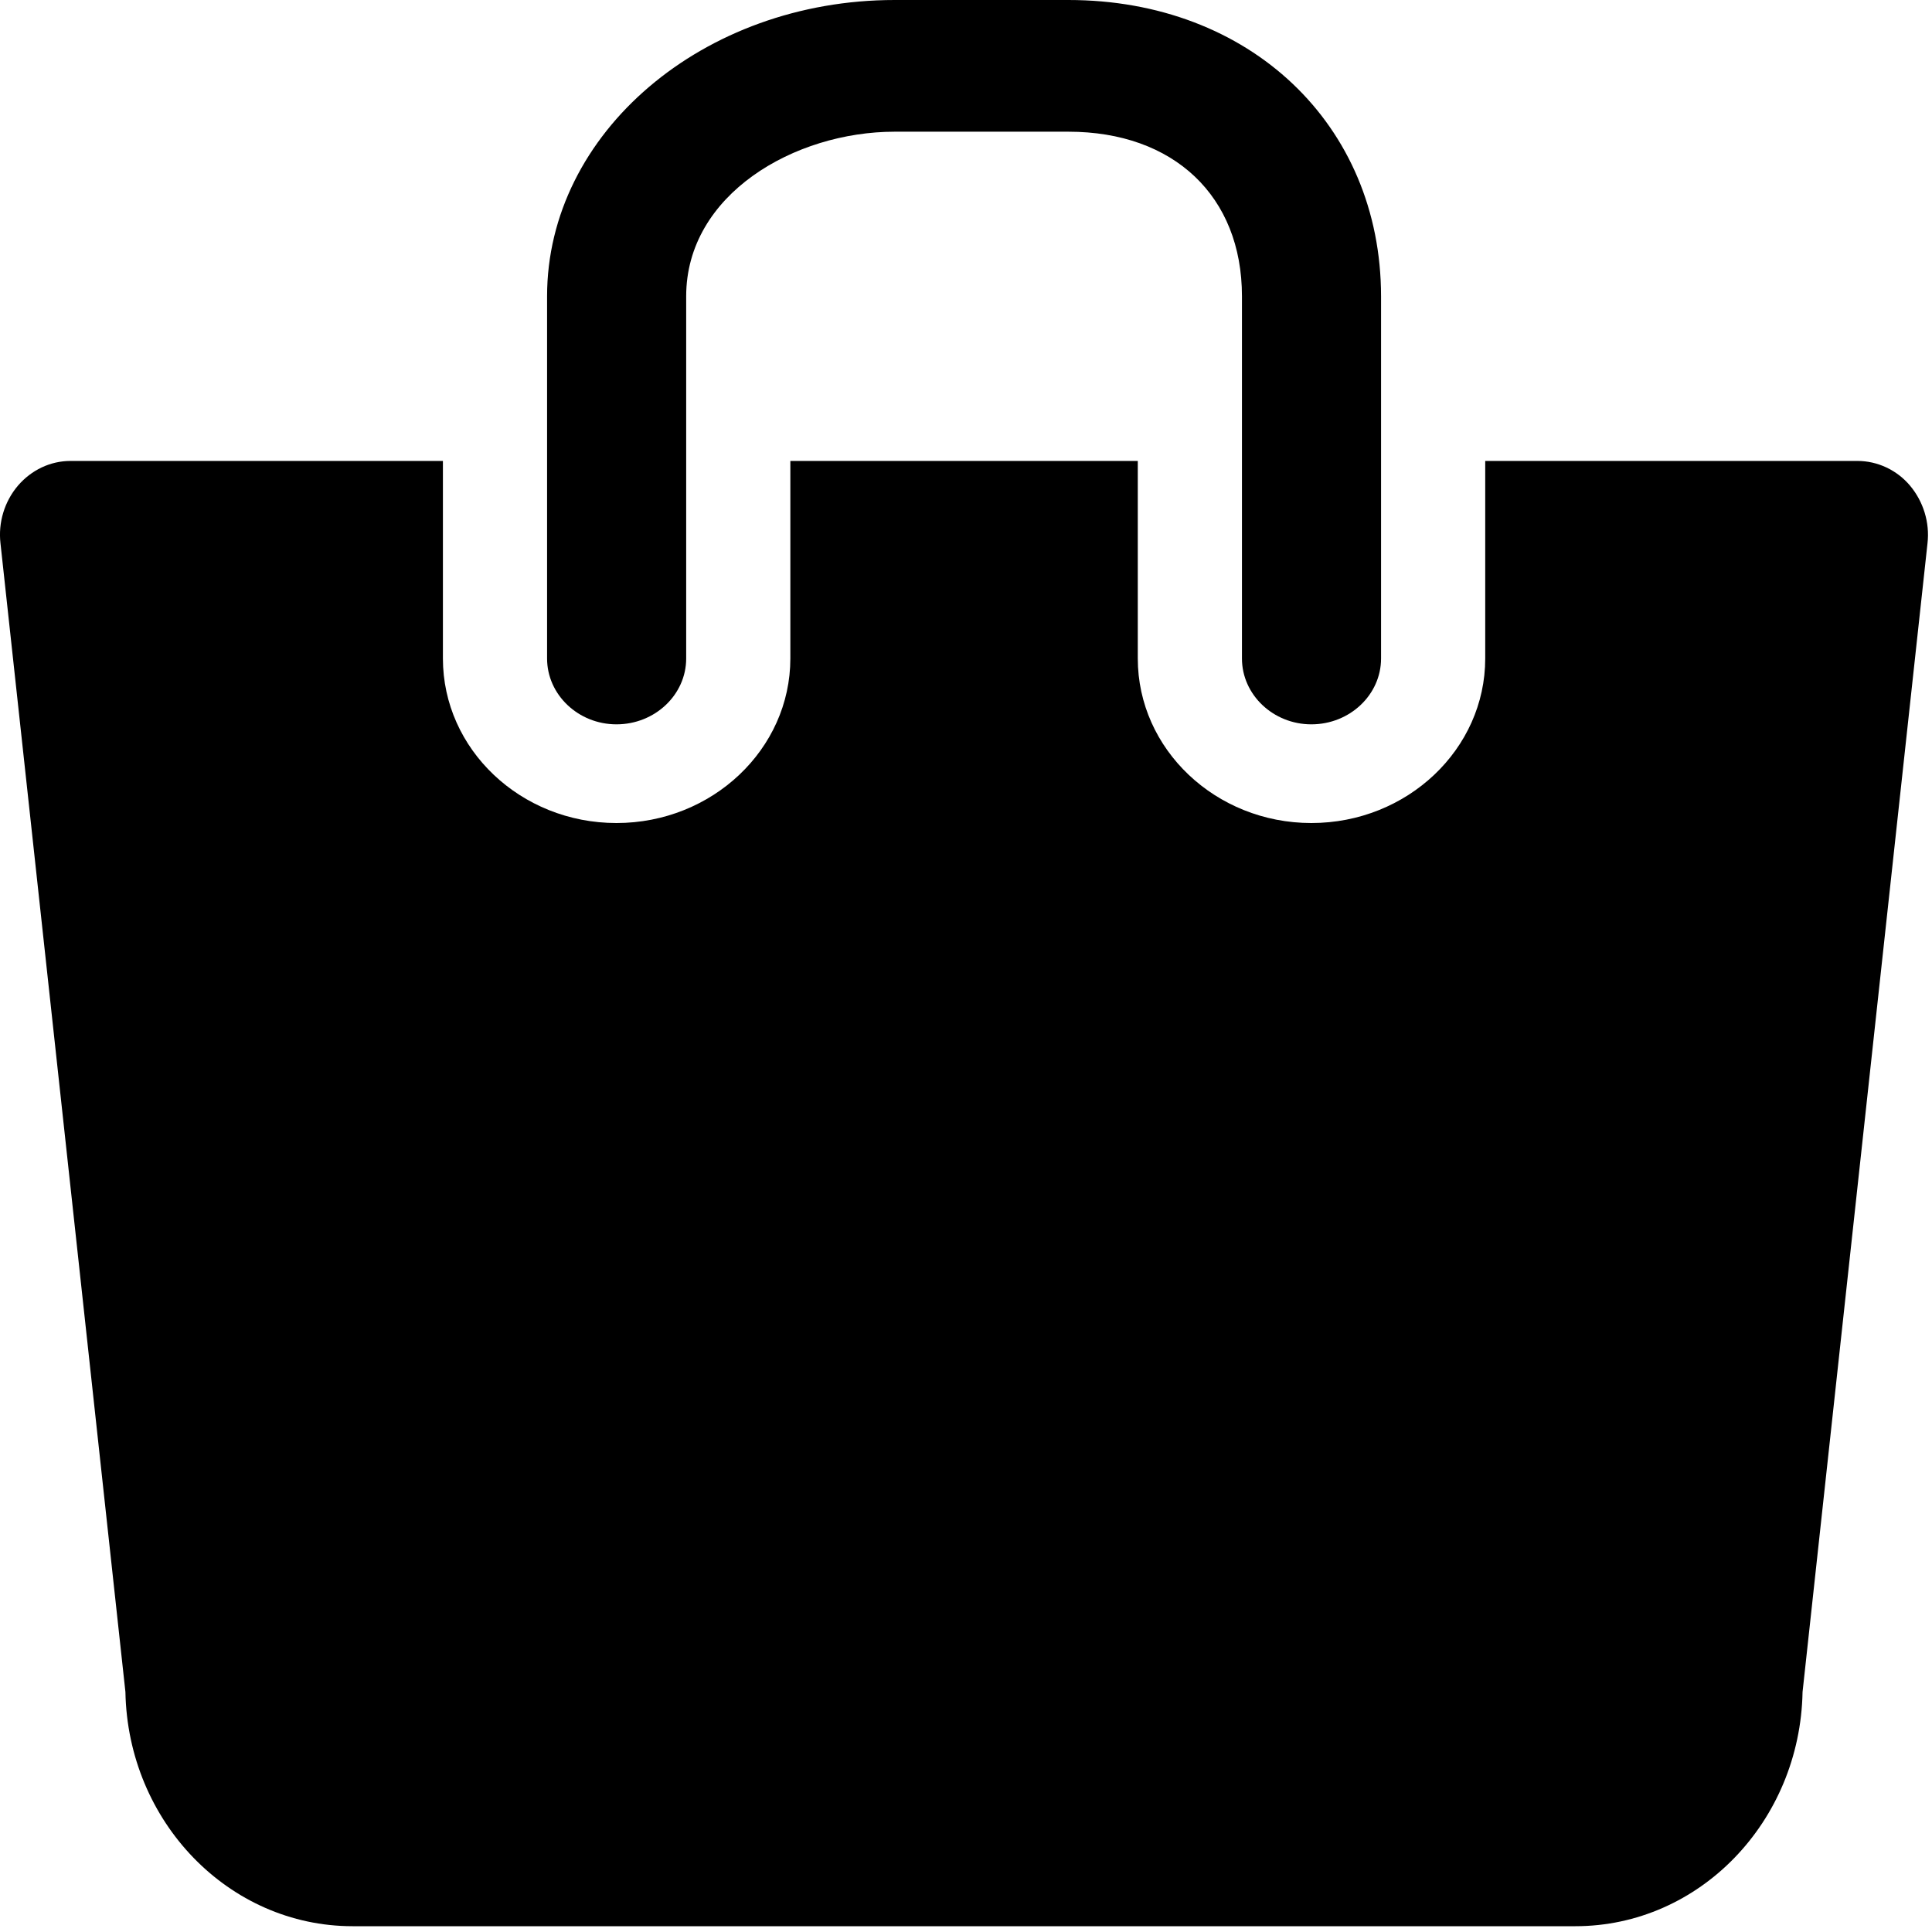
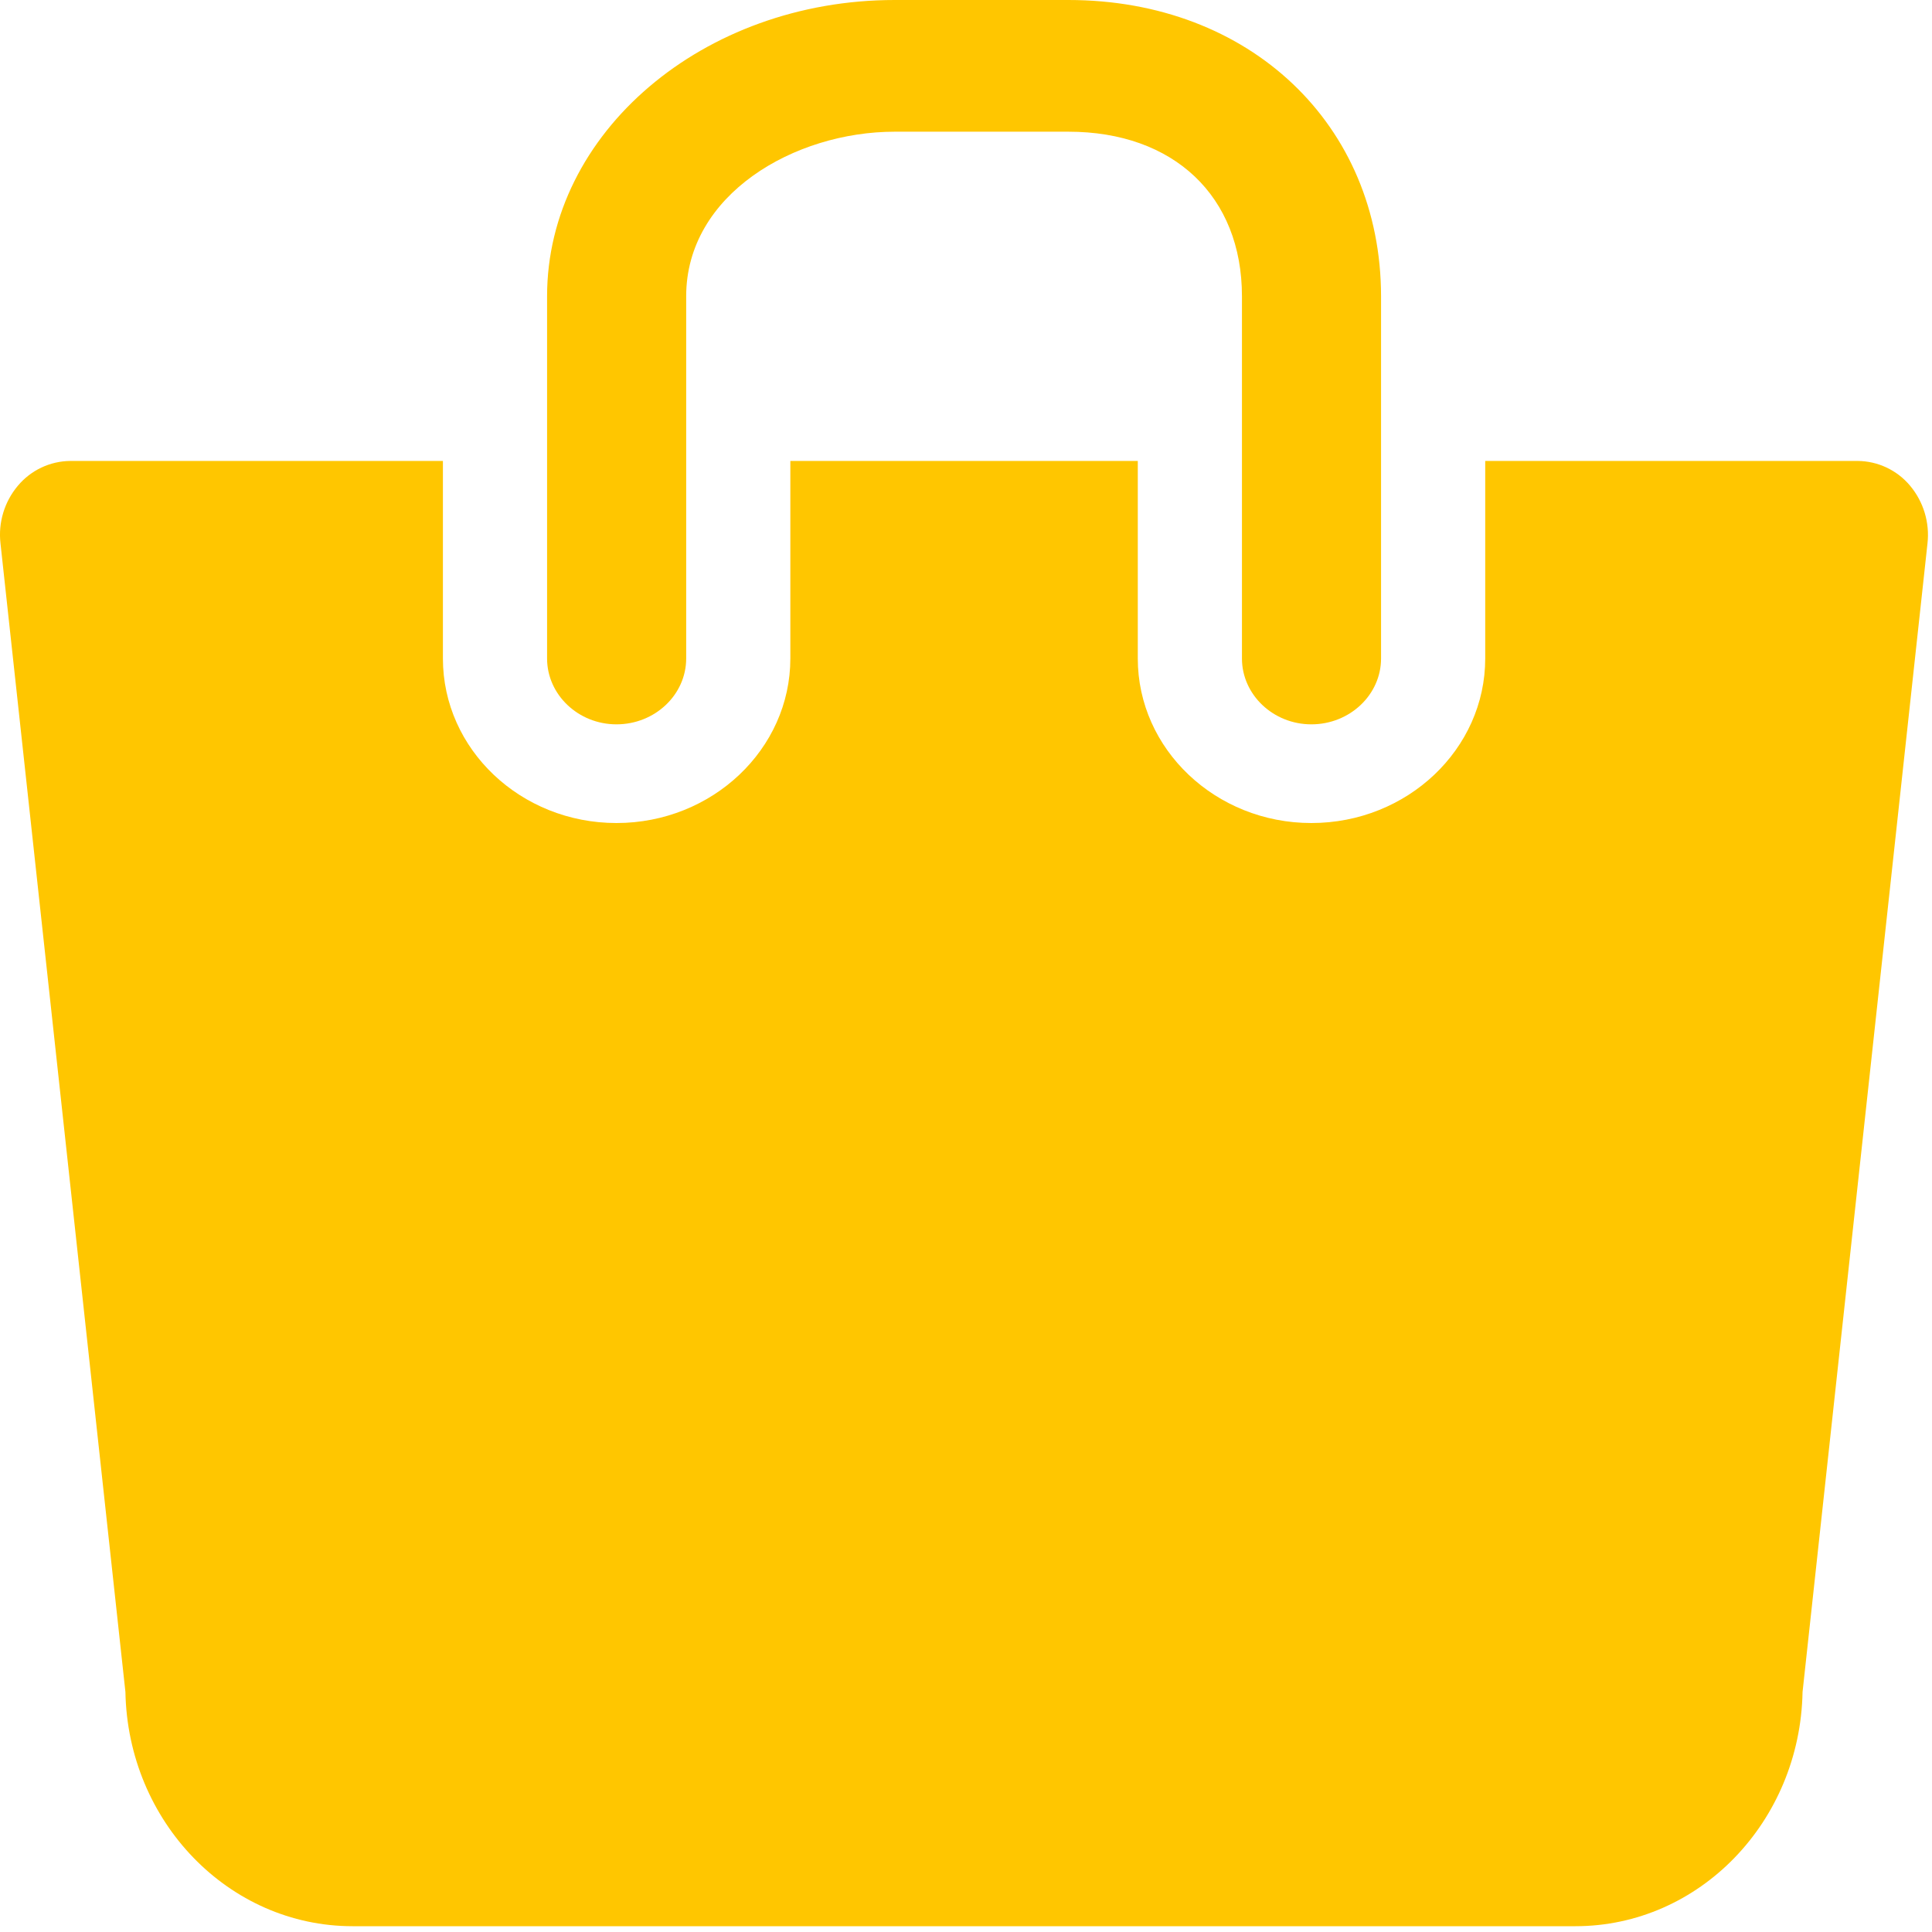
- <svg xmlns="http://www.w3.org/2000/svg" version="1.1" id="Layer_1" x="0px" y="0px" width="12px" height="12px" viewBox="0 0 12 12" enable-background="new 0 0 12 12" xml:space="preserve">
-   <g>
-     <path d="M11.864,3.017c-0.082-0.098-0.203-0.154-0.327-0.154H9.225V4.09c0,0.563-0.484,1.022-1.08,1.022   c-0.594,0-1.078-0.458-1.078-1.022V2.863H4.909V4.09c0,0.563-0.485,1.022-1.08,1.022c-0.595,0-1.078-0.458-1.078-1.022V2.863H0.438   c-0.125,0-0.243,0.056-0.327,0.154C0.028,3.115-0.012,3.245,0.003,3.375l0.776,7.134c0.015,0.806,0.642,1.455,1.411,1.455h7.595   c0.77,0,1.396-0.649,1.411-1.455l0.776-7.134C11.987,3.245,11.946,3.115,11.864,3.017z" />
-     <path d="M3.829,4.499c0.239,0,0.433-0.184,0.433-0.409V1.84c0-0.632,0.672-1.022,1.295-1.022h1.079   c0.655,0,1.078,0.401,1.078,1.022v2.25c0,0.225,0.194,0.409,0.431,0.409c0.239,0,0.433-0.184,0.433-0.409V1.84   C8.577,0.773,7.761,0,6.636,0H5.557C4.367,0,3.398,0.826,3.398,1.84v2.25C3.398,4.315,3.592,4.499,3.829,4.499z" />
-   </g>
+ <svg xmlns="http://www.w3.org/2000/svg" width="12" height="12" viewBox="0 0 12 12">
+   <path fill="#ffc600" d="M11.864 3.017a.429.429 0 0 0-.327-.154H9.225V4.09c0 .563-.484 1.022-1.08 1.022-.594 0-1.078-.458-1.078-1.022V2.863H4.909V4.09c0 .563-.485 1.022-1.08 1.022-.595 0-1.078-.458-1.078-1.022V2.863H.438a.43.43 0 0 0-.327.154.472.472 0 0 0-.108.358l.776 7.134c.015.806.642 1.455 1.411 1.455h7.595c.77 0 1.396-.649 1.411-1.455l.776-7.134a.476.476 0 0 0-.108-.358z" />
+   <path fill="#ffc600" d="M3.829 4.499c.239 0 .433-.184.433-.409V1.84c0-.632.672-1.022 1.295-1.022h1.079c.655 0 1.078.401 1.078 1.022v2.25c0 .225.194.409.431.409.239 0 .433-.184.433-.409V1.84C8.577.773 7.761 0 6.636 0H5.557c-1.19 0-2.159.826-2.159 1.84v2.25c0 .225.194.409.431.409z" />
</svg>
